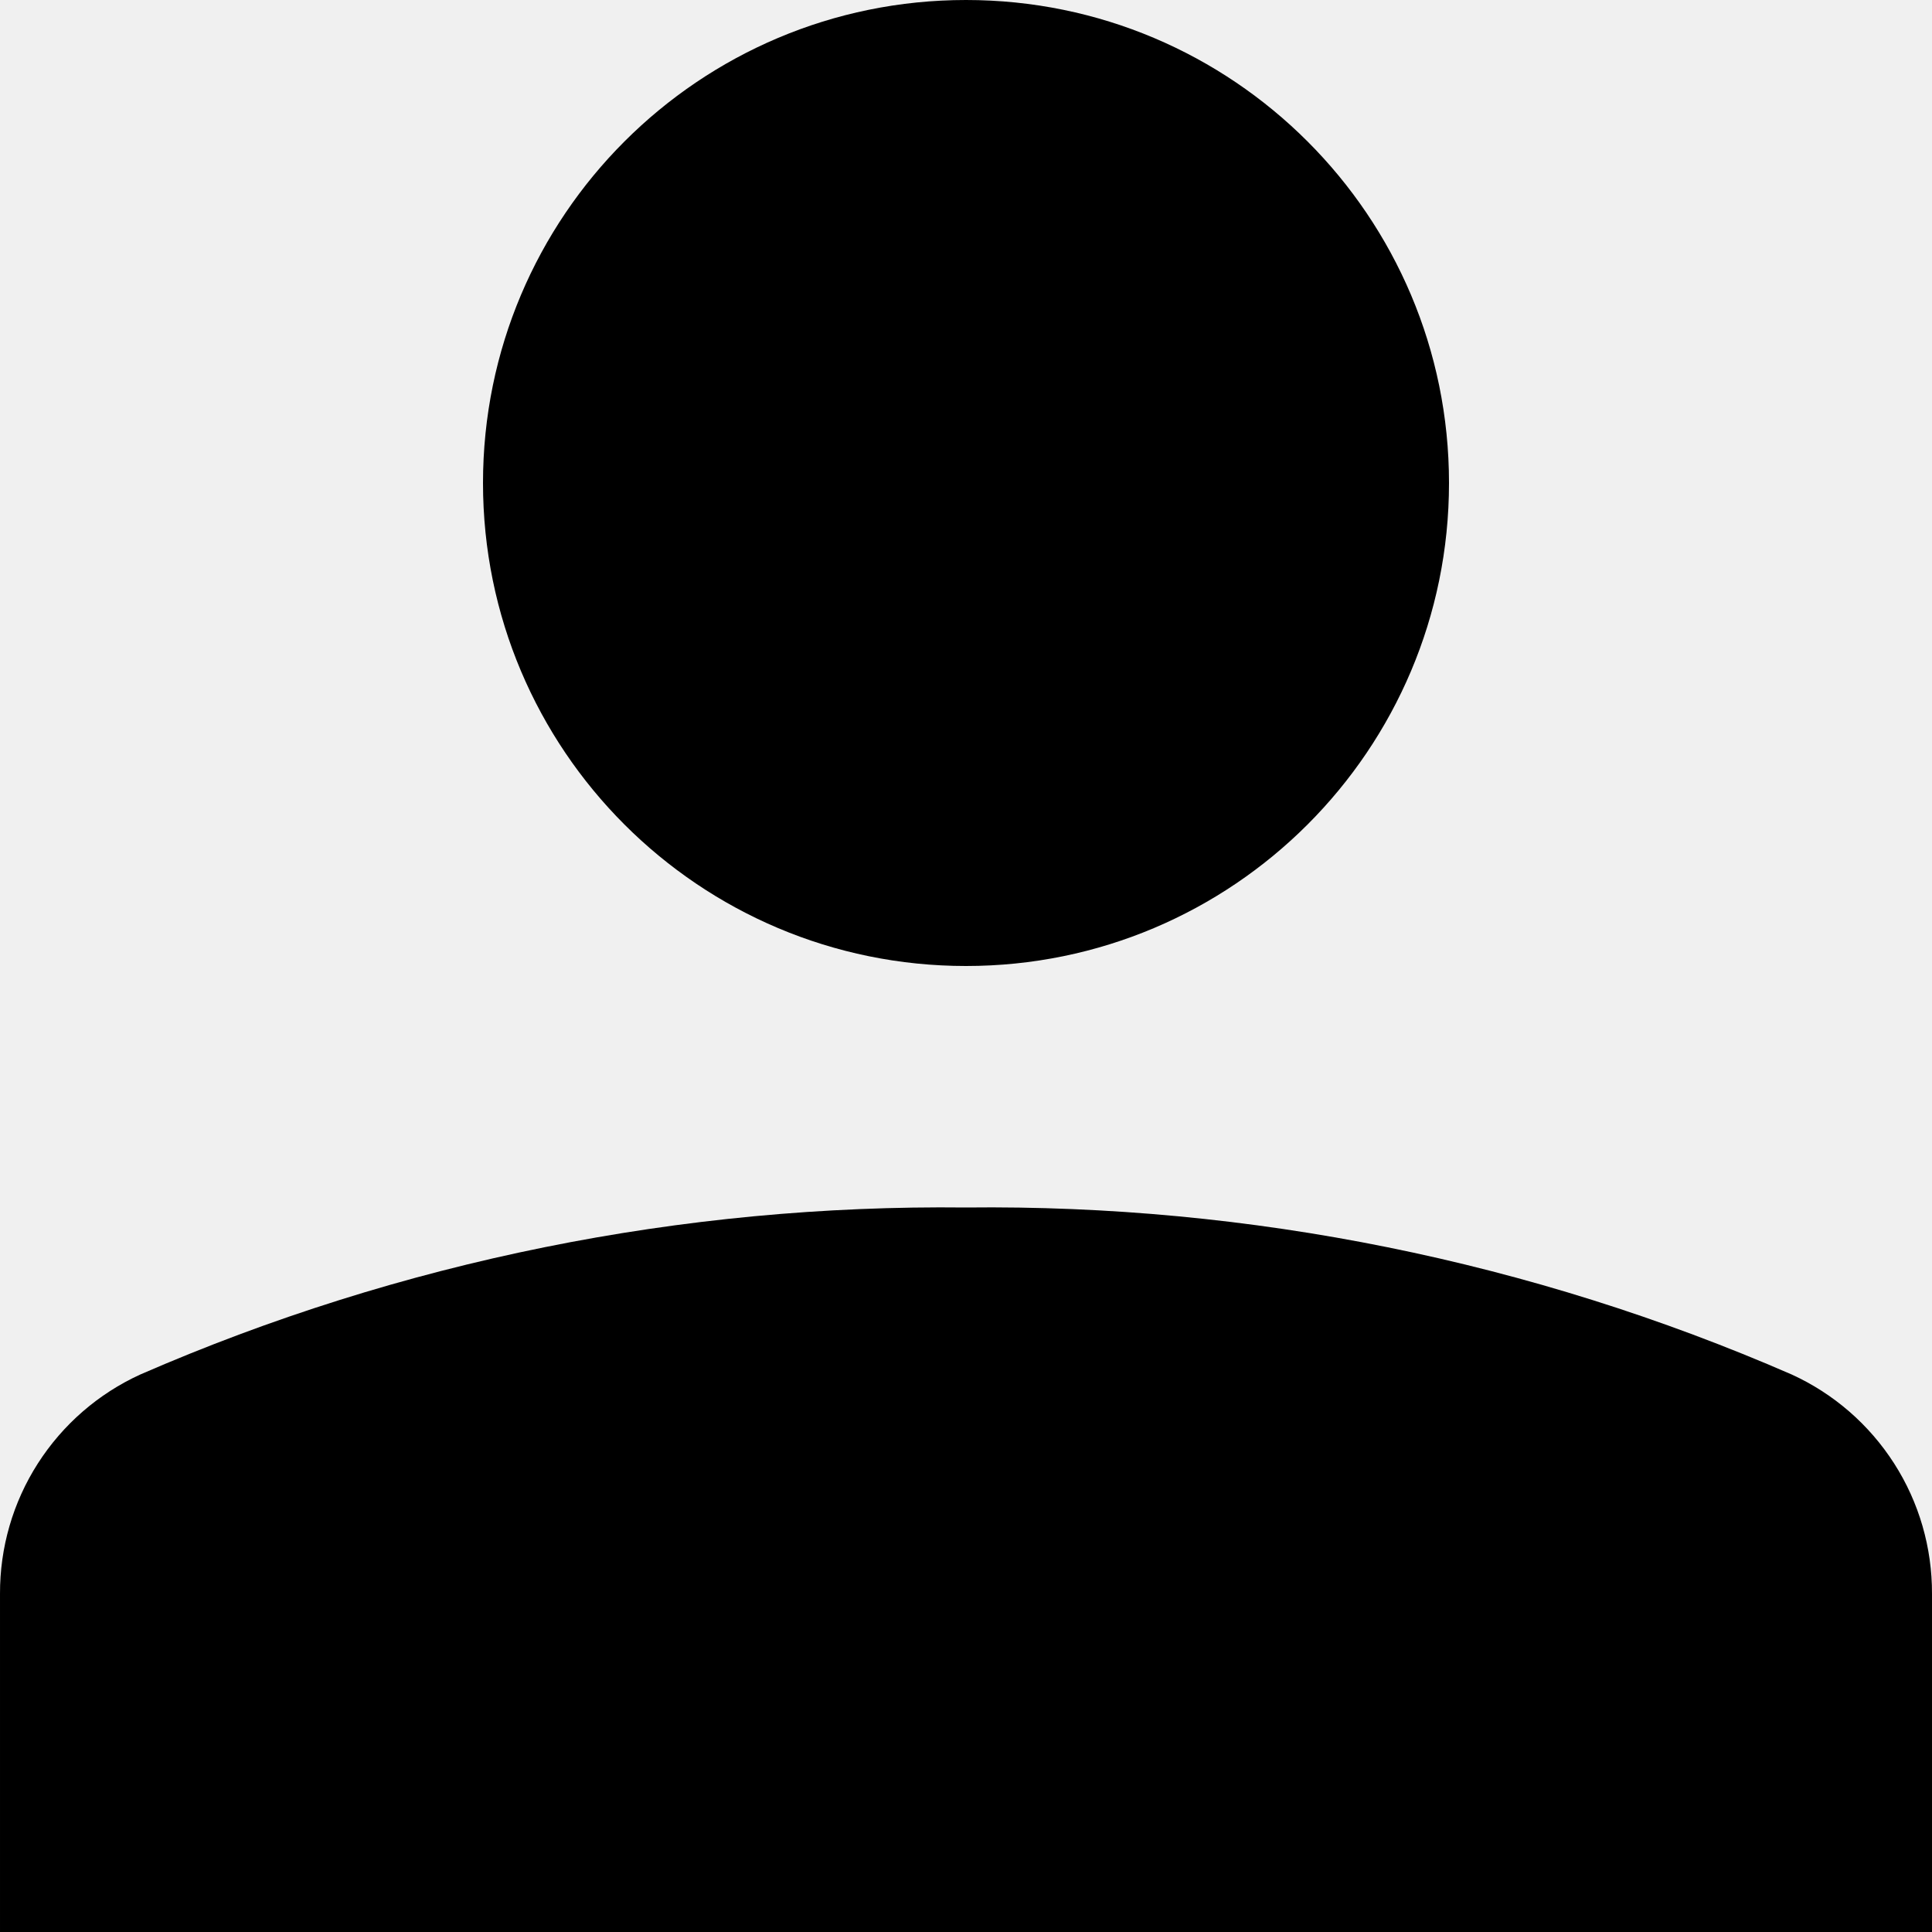
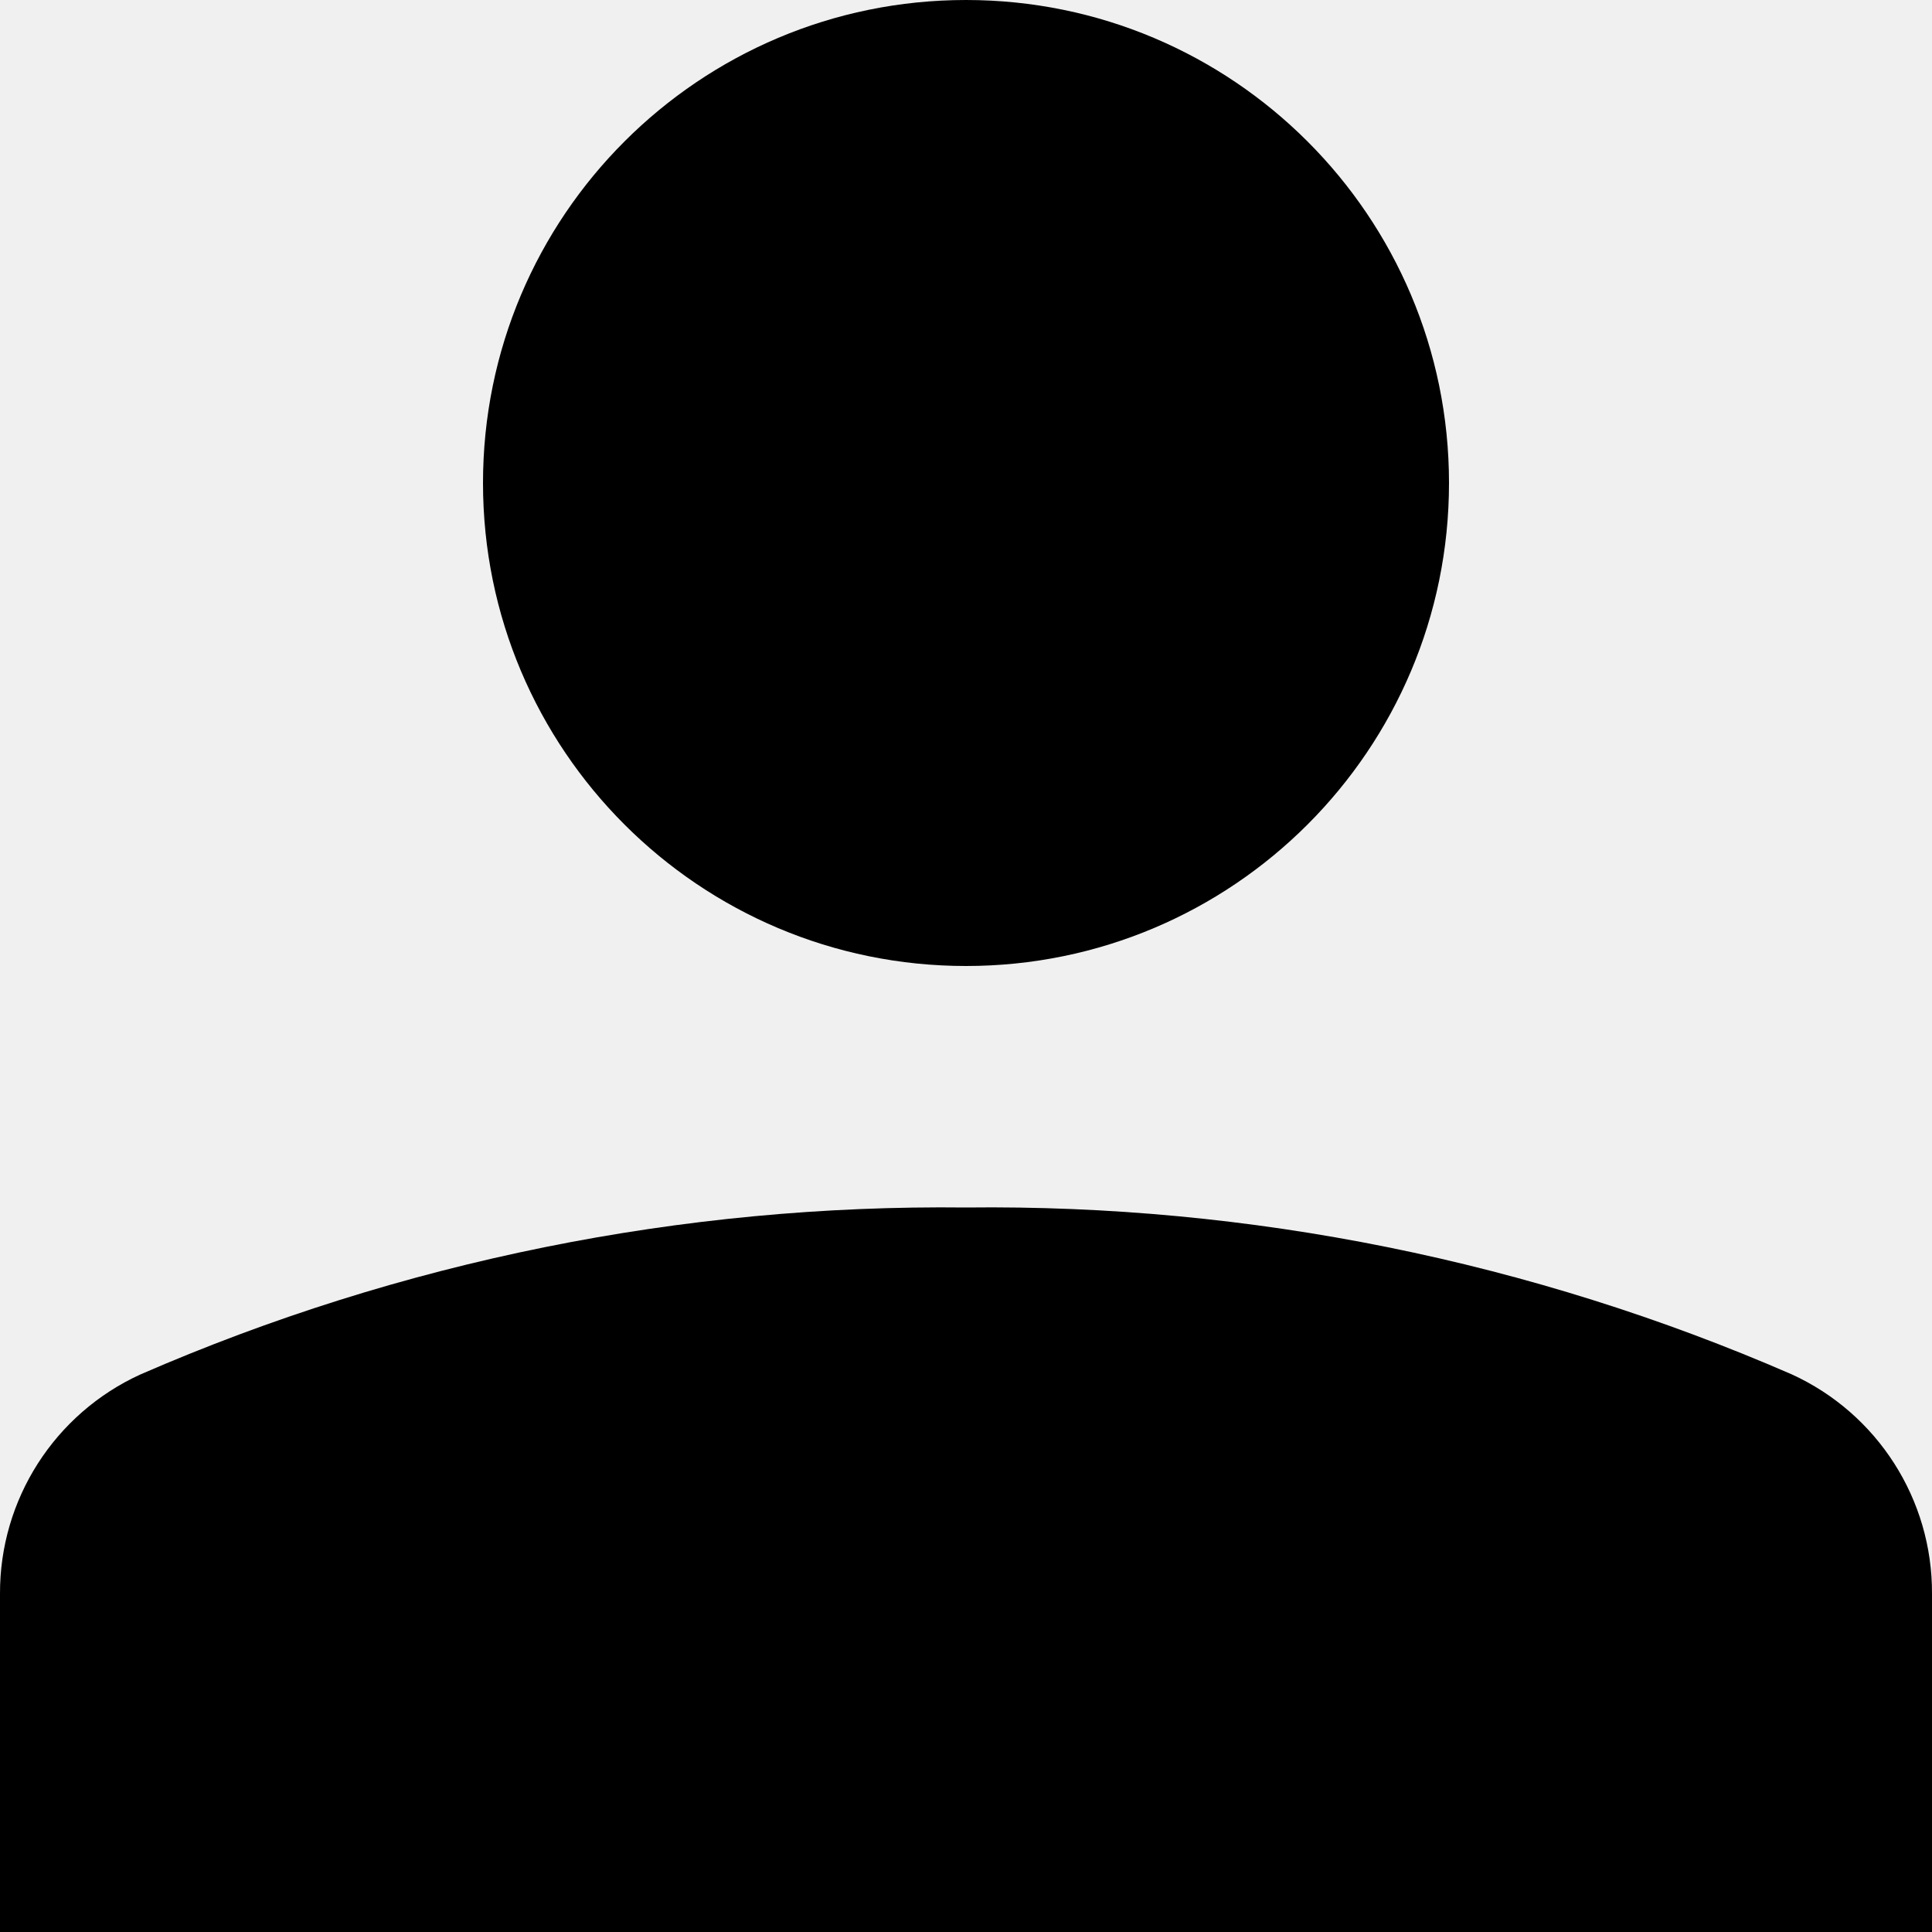
- <svg xmlns="http://www.w3.org/2000/svg" width="12" height="12" viewBox="0 0 12 12" fill="none">
-   <g clip-path="url(#clip0_1112_719)">
-     <path d="M6 6C7.657 6 9 4.657 9 3C9 1.343 7.657 0 6 0C4.343 0 3 1.343 3 3C3 4.657 4.343 6 6 6Z" fill="black" />
-     <path d="M12 9.9C12.001 9.613 11.92 9.332 11.765 9.09C11.61 8.848 11.389 8.656 11.128 8.537C9.511 7.833 7.763 7.48 6 7.5C4.237 7.48 2.489 7.833 0.872 8.537C0.611 8.656 0.39 8.848 0.235 9.09C0.08 9.332 -0.001 9.613 1.3997e-05 9.9V12H12V9.9Z" fill="black" />
+ <svg xmlns="http://www.w3.org/2000/svg" width="12" height="12" viewBox="0 0 12 12">
+   <g clip-path="url(#a)">
+     <path d="M6 6a3 3 0 1 0 0-6 3 3 0 0 0 0 6Zm6 3.9a1.491 1.491 0 0 0-.872-1.364A12.49 12.49 0 0 0 6 7.5 12.49 12.49 0 0 0 .872 8.537 1.492 1.492 0 0 0 0 9.9V12h12V9.9Z" />
  </g>
  <defs>
-     <clipPath id="clip0_1112_719">
-       <rect width="12" height="12" fill="white" />
+     <clipPath id="a">
+       <path fill="#fff" d="M0 0h12v12H0z" />
    </clipPath>
  </defs>
</svg>
